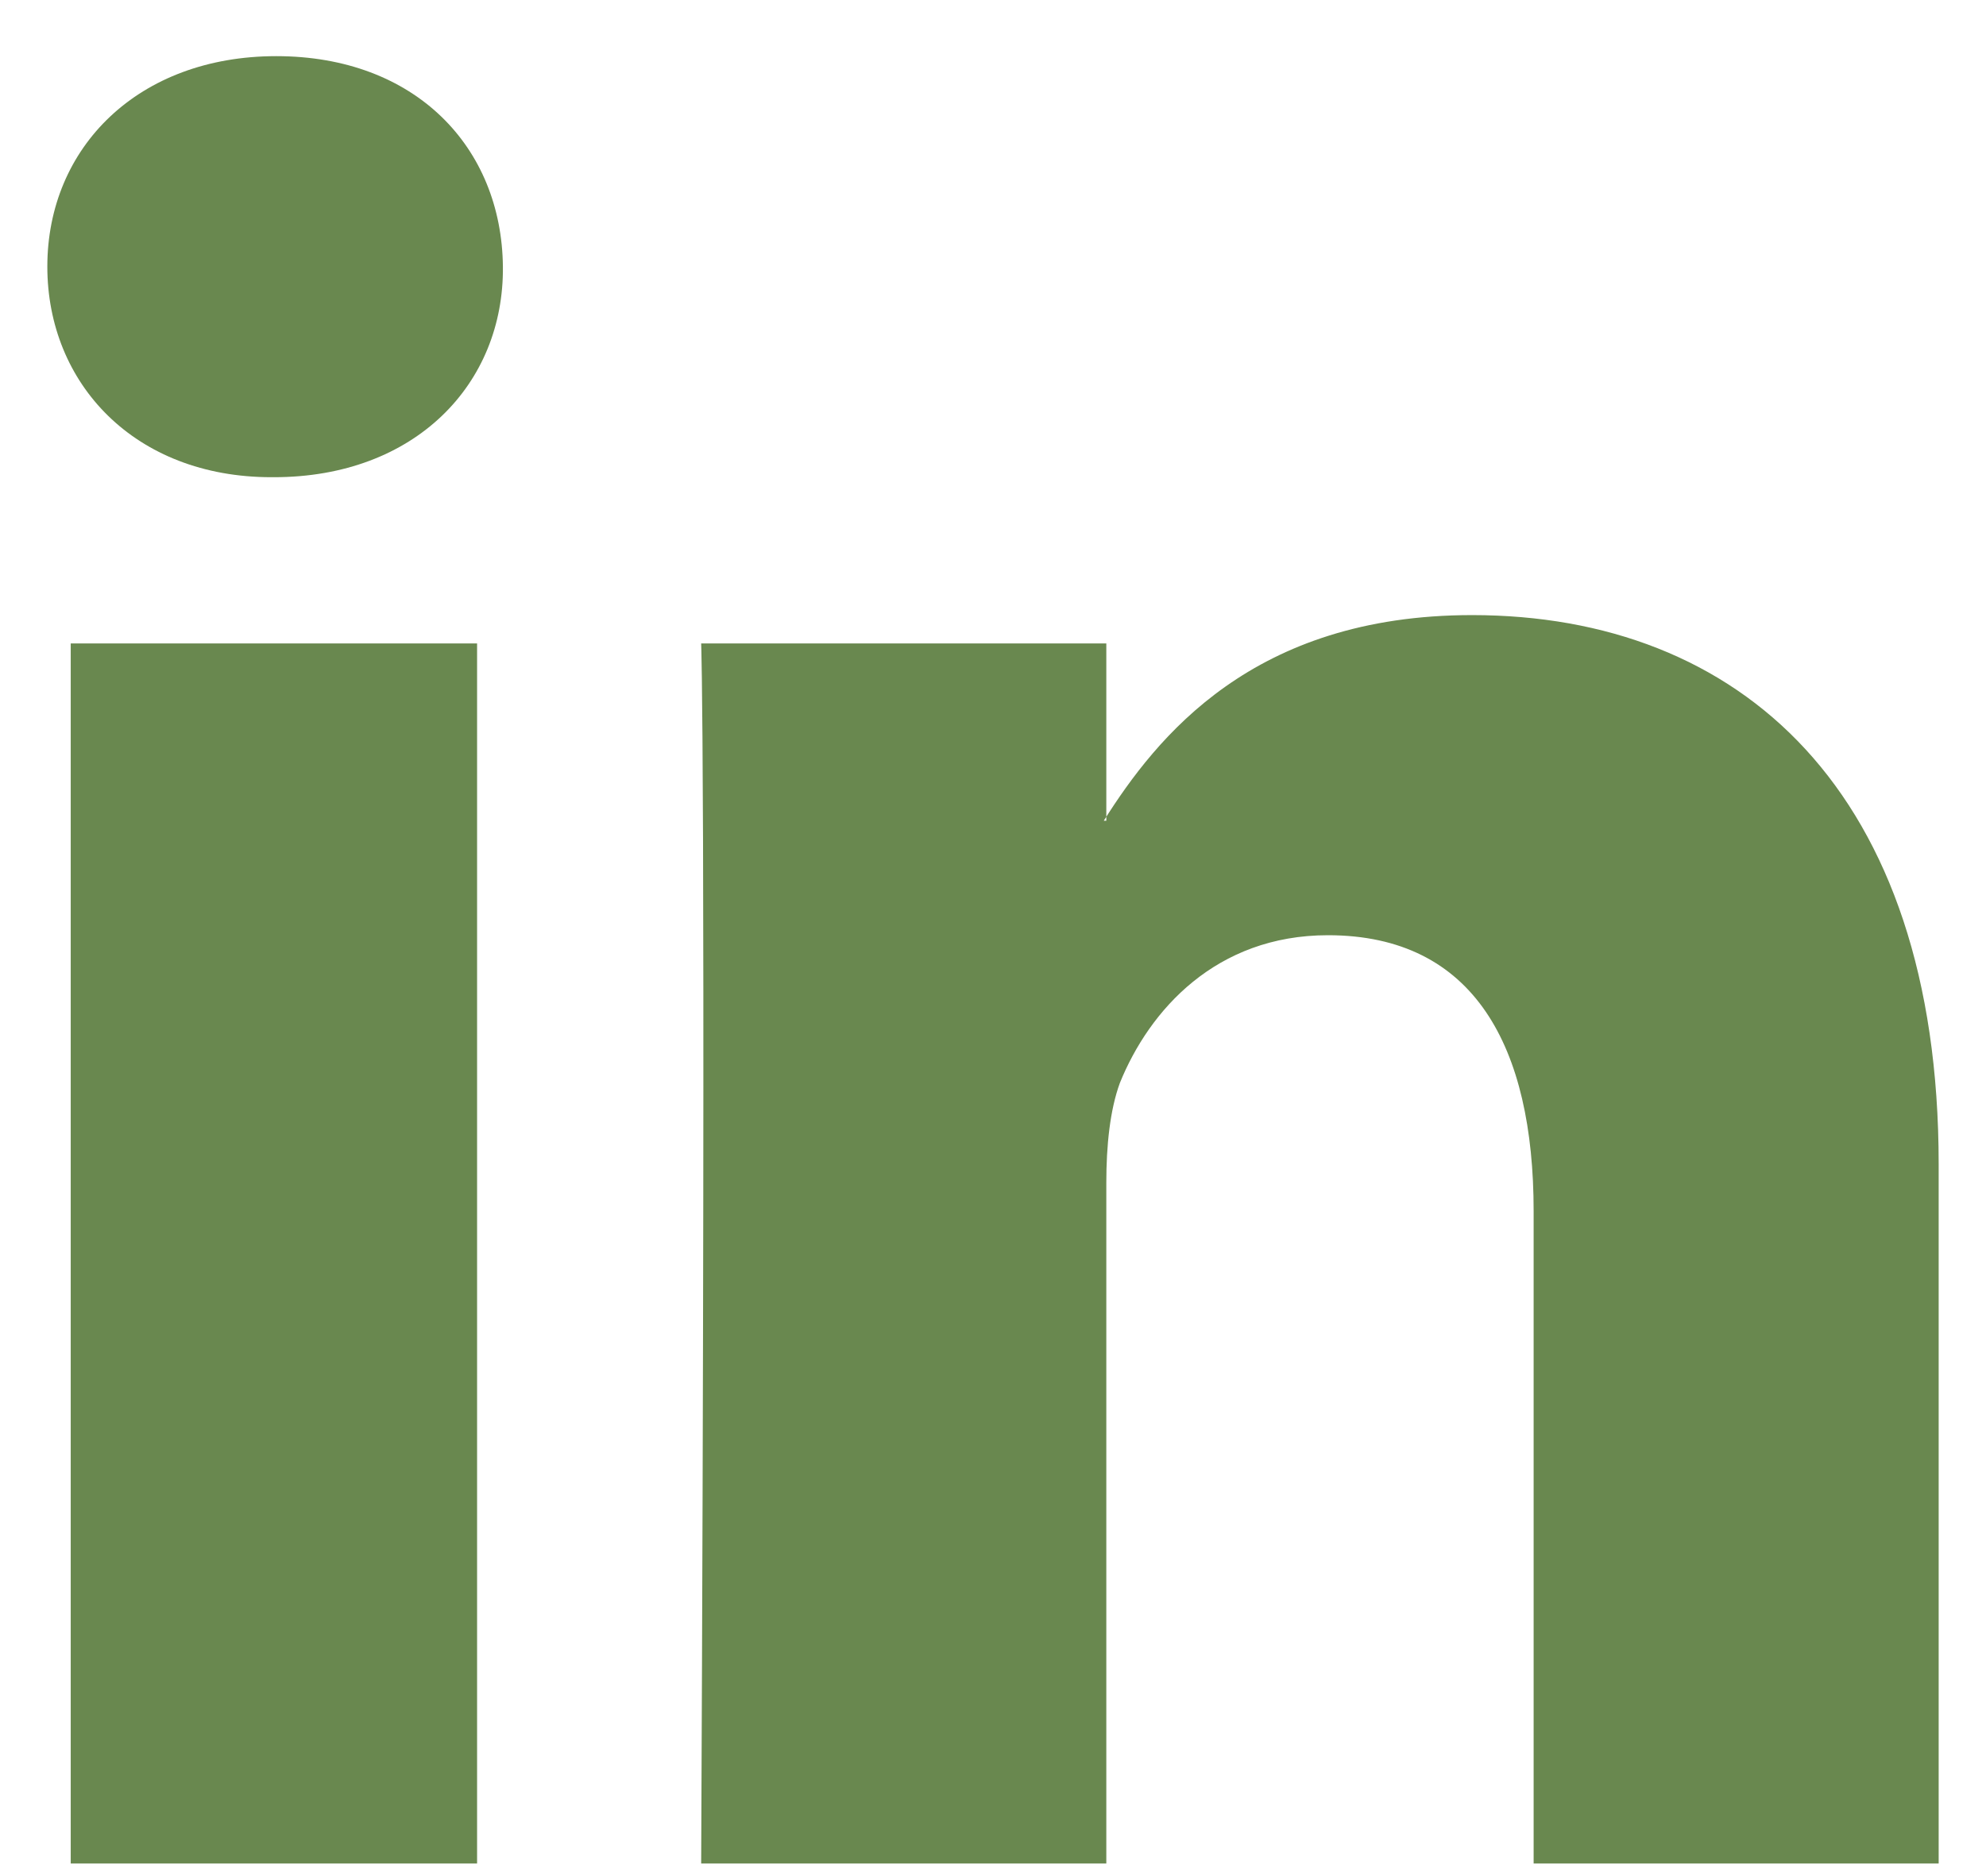
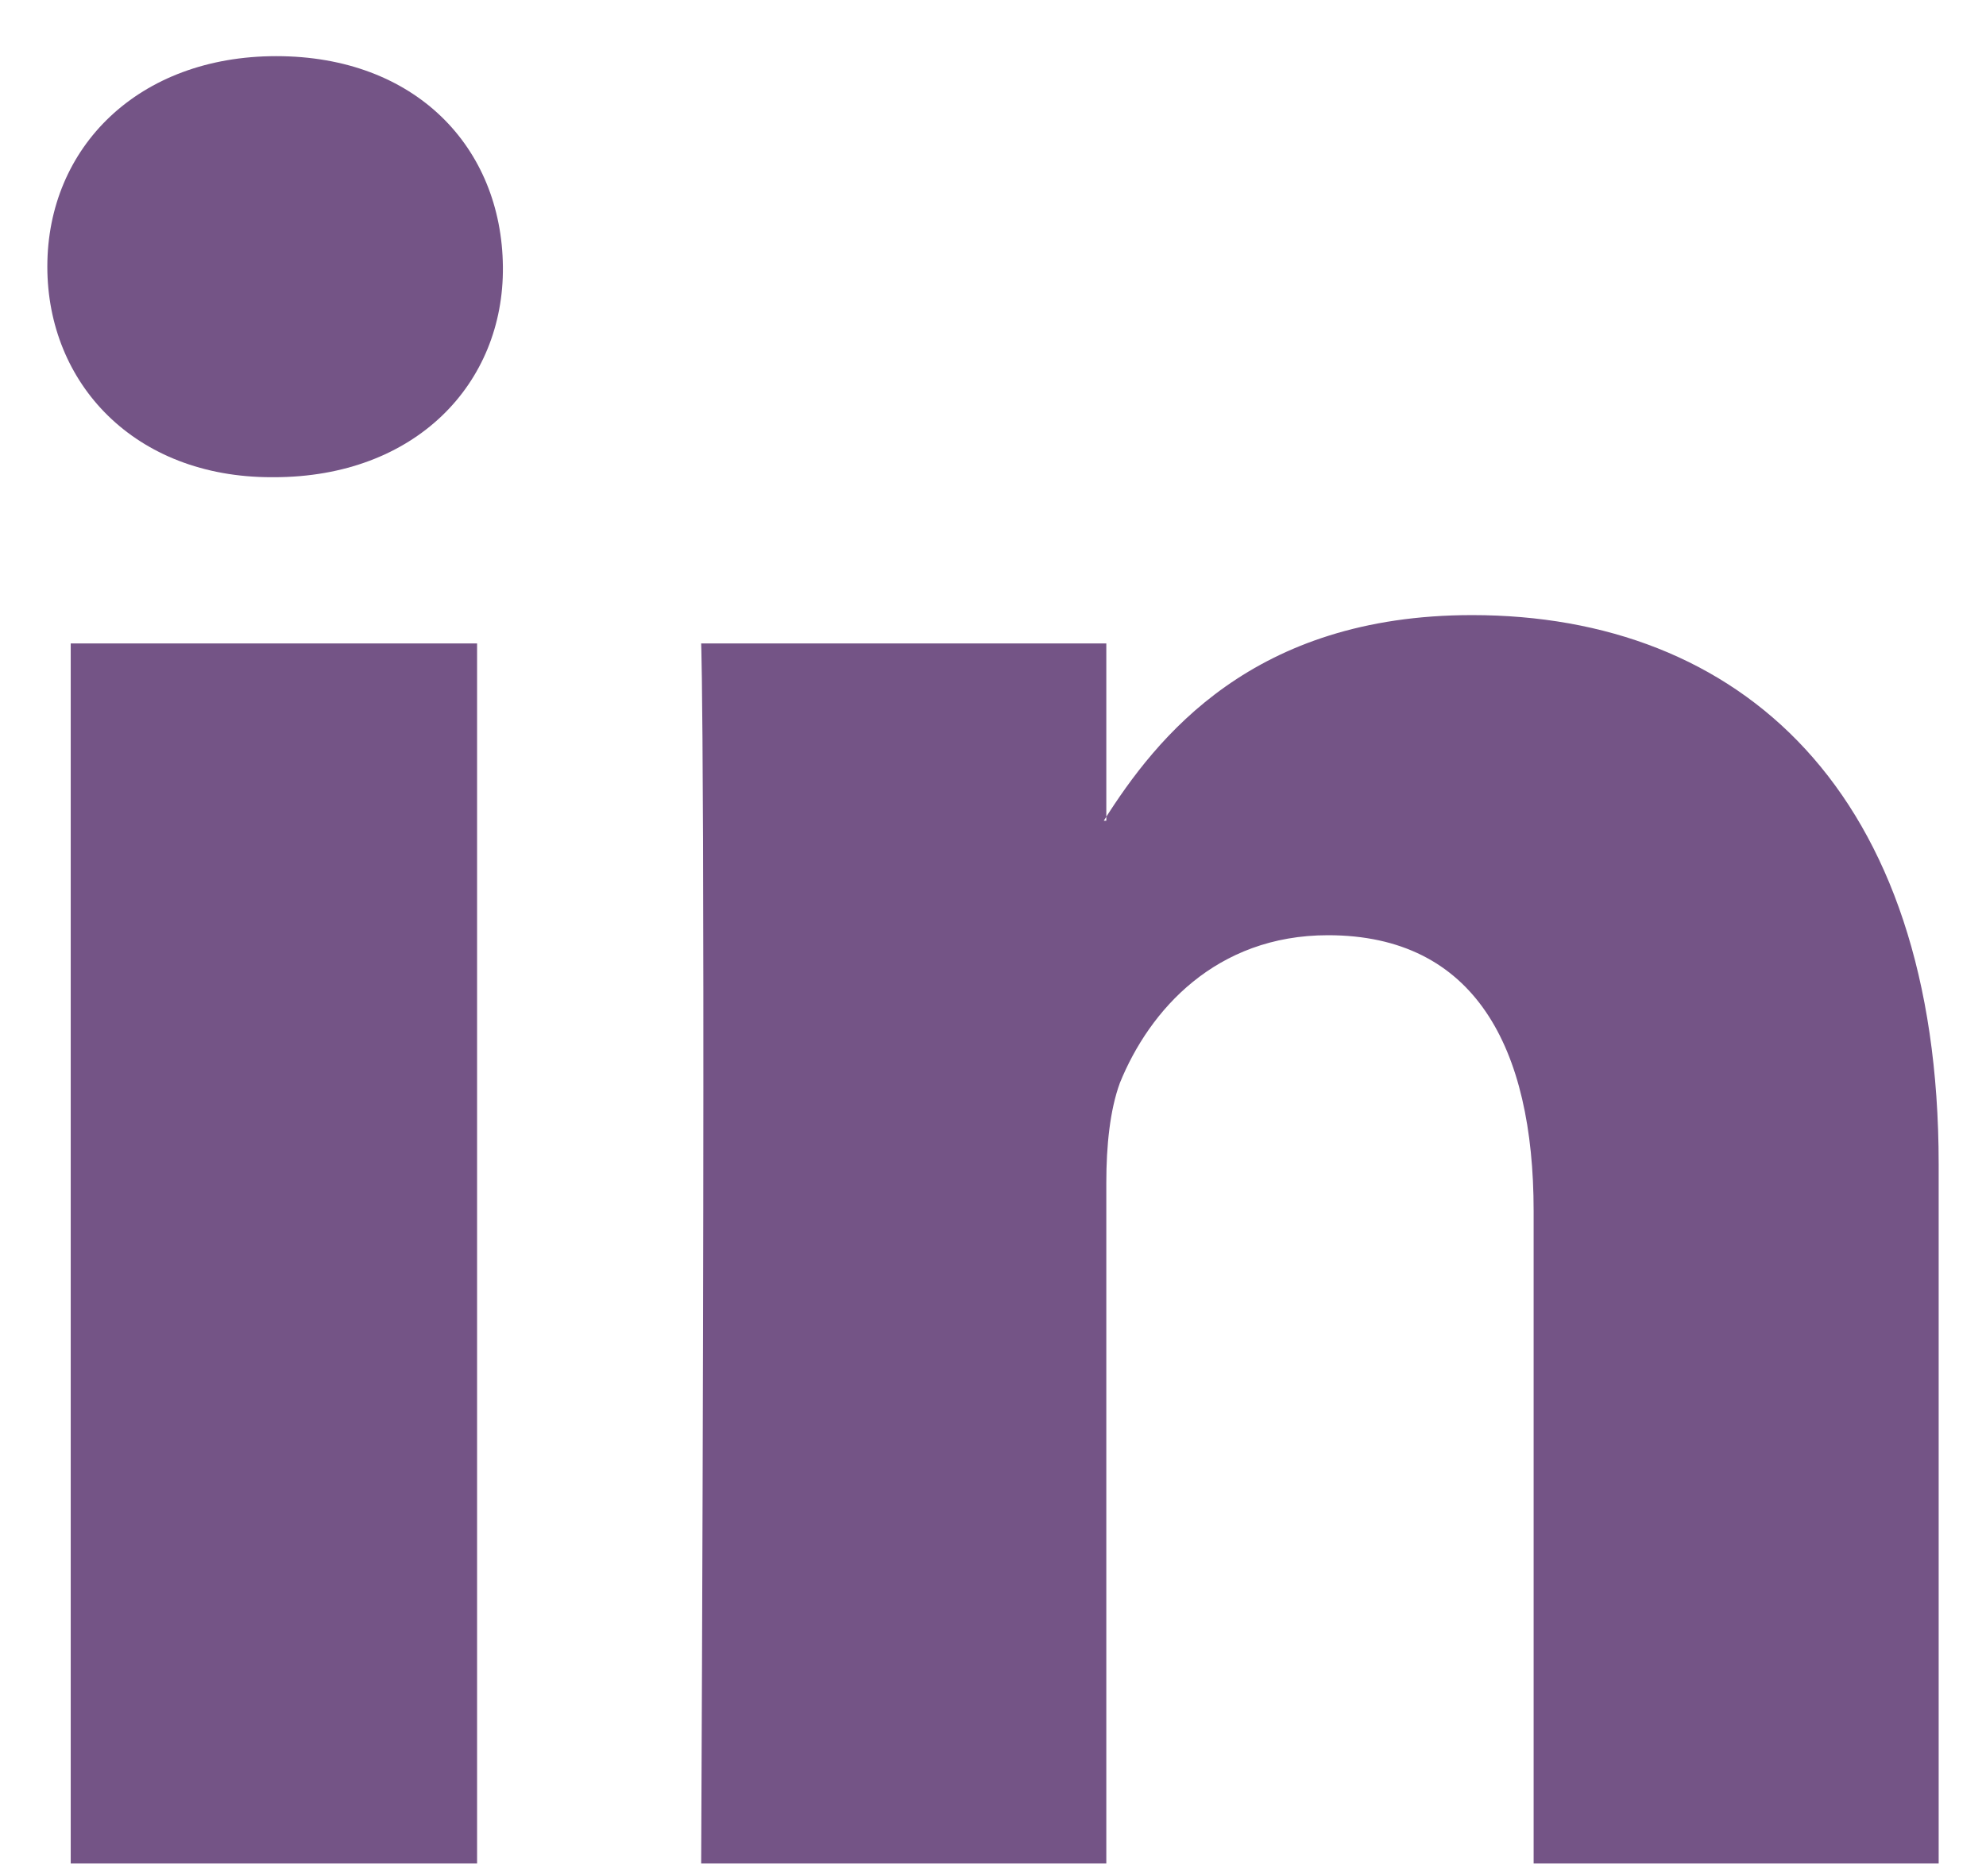
<svg xmlns="http://www.w3.org/2000/svg" width="18px" height="17px" viewBox="0 0 18 17" version="1.1">
  <defs />
  <g id="Page-1" stroke="none" stroke-width="1" fill="none" fill-rule="evenodd">
-     <g id="Desktop-Copy-2" transform="translate(-540, -1486)" fill="#69884F">
-       <g id="-+--+-" transform="translate(428, 1485)">
-         <path d="M116.324,6.833 L112.641,6.833 L112.641,17.893 L116.324,17.893 L116.324,6.833 Z M116.558,3.417 C116.547,2.335 115.766,1.509 114.504,1.509 C113.254,1.509 112.429,2.335 112.429,3.417 C112.429,4.478 113.221,5.326 114.46,5.326 L114.482,5.326 C115.766,5.326 116.569,4.478 116.558,3.417 L116.558,3.417 Z M129.571,11.554 C129.571,8.161 127.763,6.576 125.342,6.576 C123.355,6.576 122.484,7.681 122.004,8.44 L122.027,8.44 L122.027,6.833 L118.355,6.833 C118.355,6.833 118.4,7.871 118.355,17.893 L122.027,17.893 L122.027,11.721 C122.027,11.386 122.06,11.062 122.15,10.817 C122.417,10.158 123.02,9.478 124.036,9.478 C125.364,9.478 125.9,10.493 125.9,11.978 L125.9,17.893 L129.571,17.893 L129.571,11.554 Z" id="" />
+     <g id="Desktop-Copy-3" transform="translate(-540, -1486)" fill="#745486">
+       <g id="-+--+-" transform="translate(385, 1486)">
+         <path d="M159.324,5.833 L155.641,5.833 L155.641,16.893 L159.324,16.893 L159.324,5.833 Z M159.558,2.417 C159.547,1.335 158.766,0.509 157.504,0.509 C156.254,0.509 155.429,1.335 155.429,2.417 C155.429,3.478 156.221,4.326 157.46,4.326 L157.482,4.326 C158.766,4.326 159.569,3.478 159.558,2.417 L159.558,2.417 Z M172.571,10.554 C172.571,7.161 170.763,5.576 168.342,5.576 C166.355,5.576 165.484,6.681 165.004,7.44 L165.027,7.44 L165.027,5.833 L161.355,5.833 C161.355,5.833 161.4,6.871 161.355,16.893 L165.027,16.893 L165.027,10.721 C165.027,10.386 165.06,10.062 165.15,9.817 C165.417,9.158 166.02,8.478 167.036,8.478 C168.364,8.478 168.9,9.493 168.9,10.978 L168.9,16.893 L172.571,16.893 L172.571,10.554 Z" id="" />
      </g>
    </g>
  </g>
</svg>
